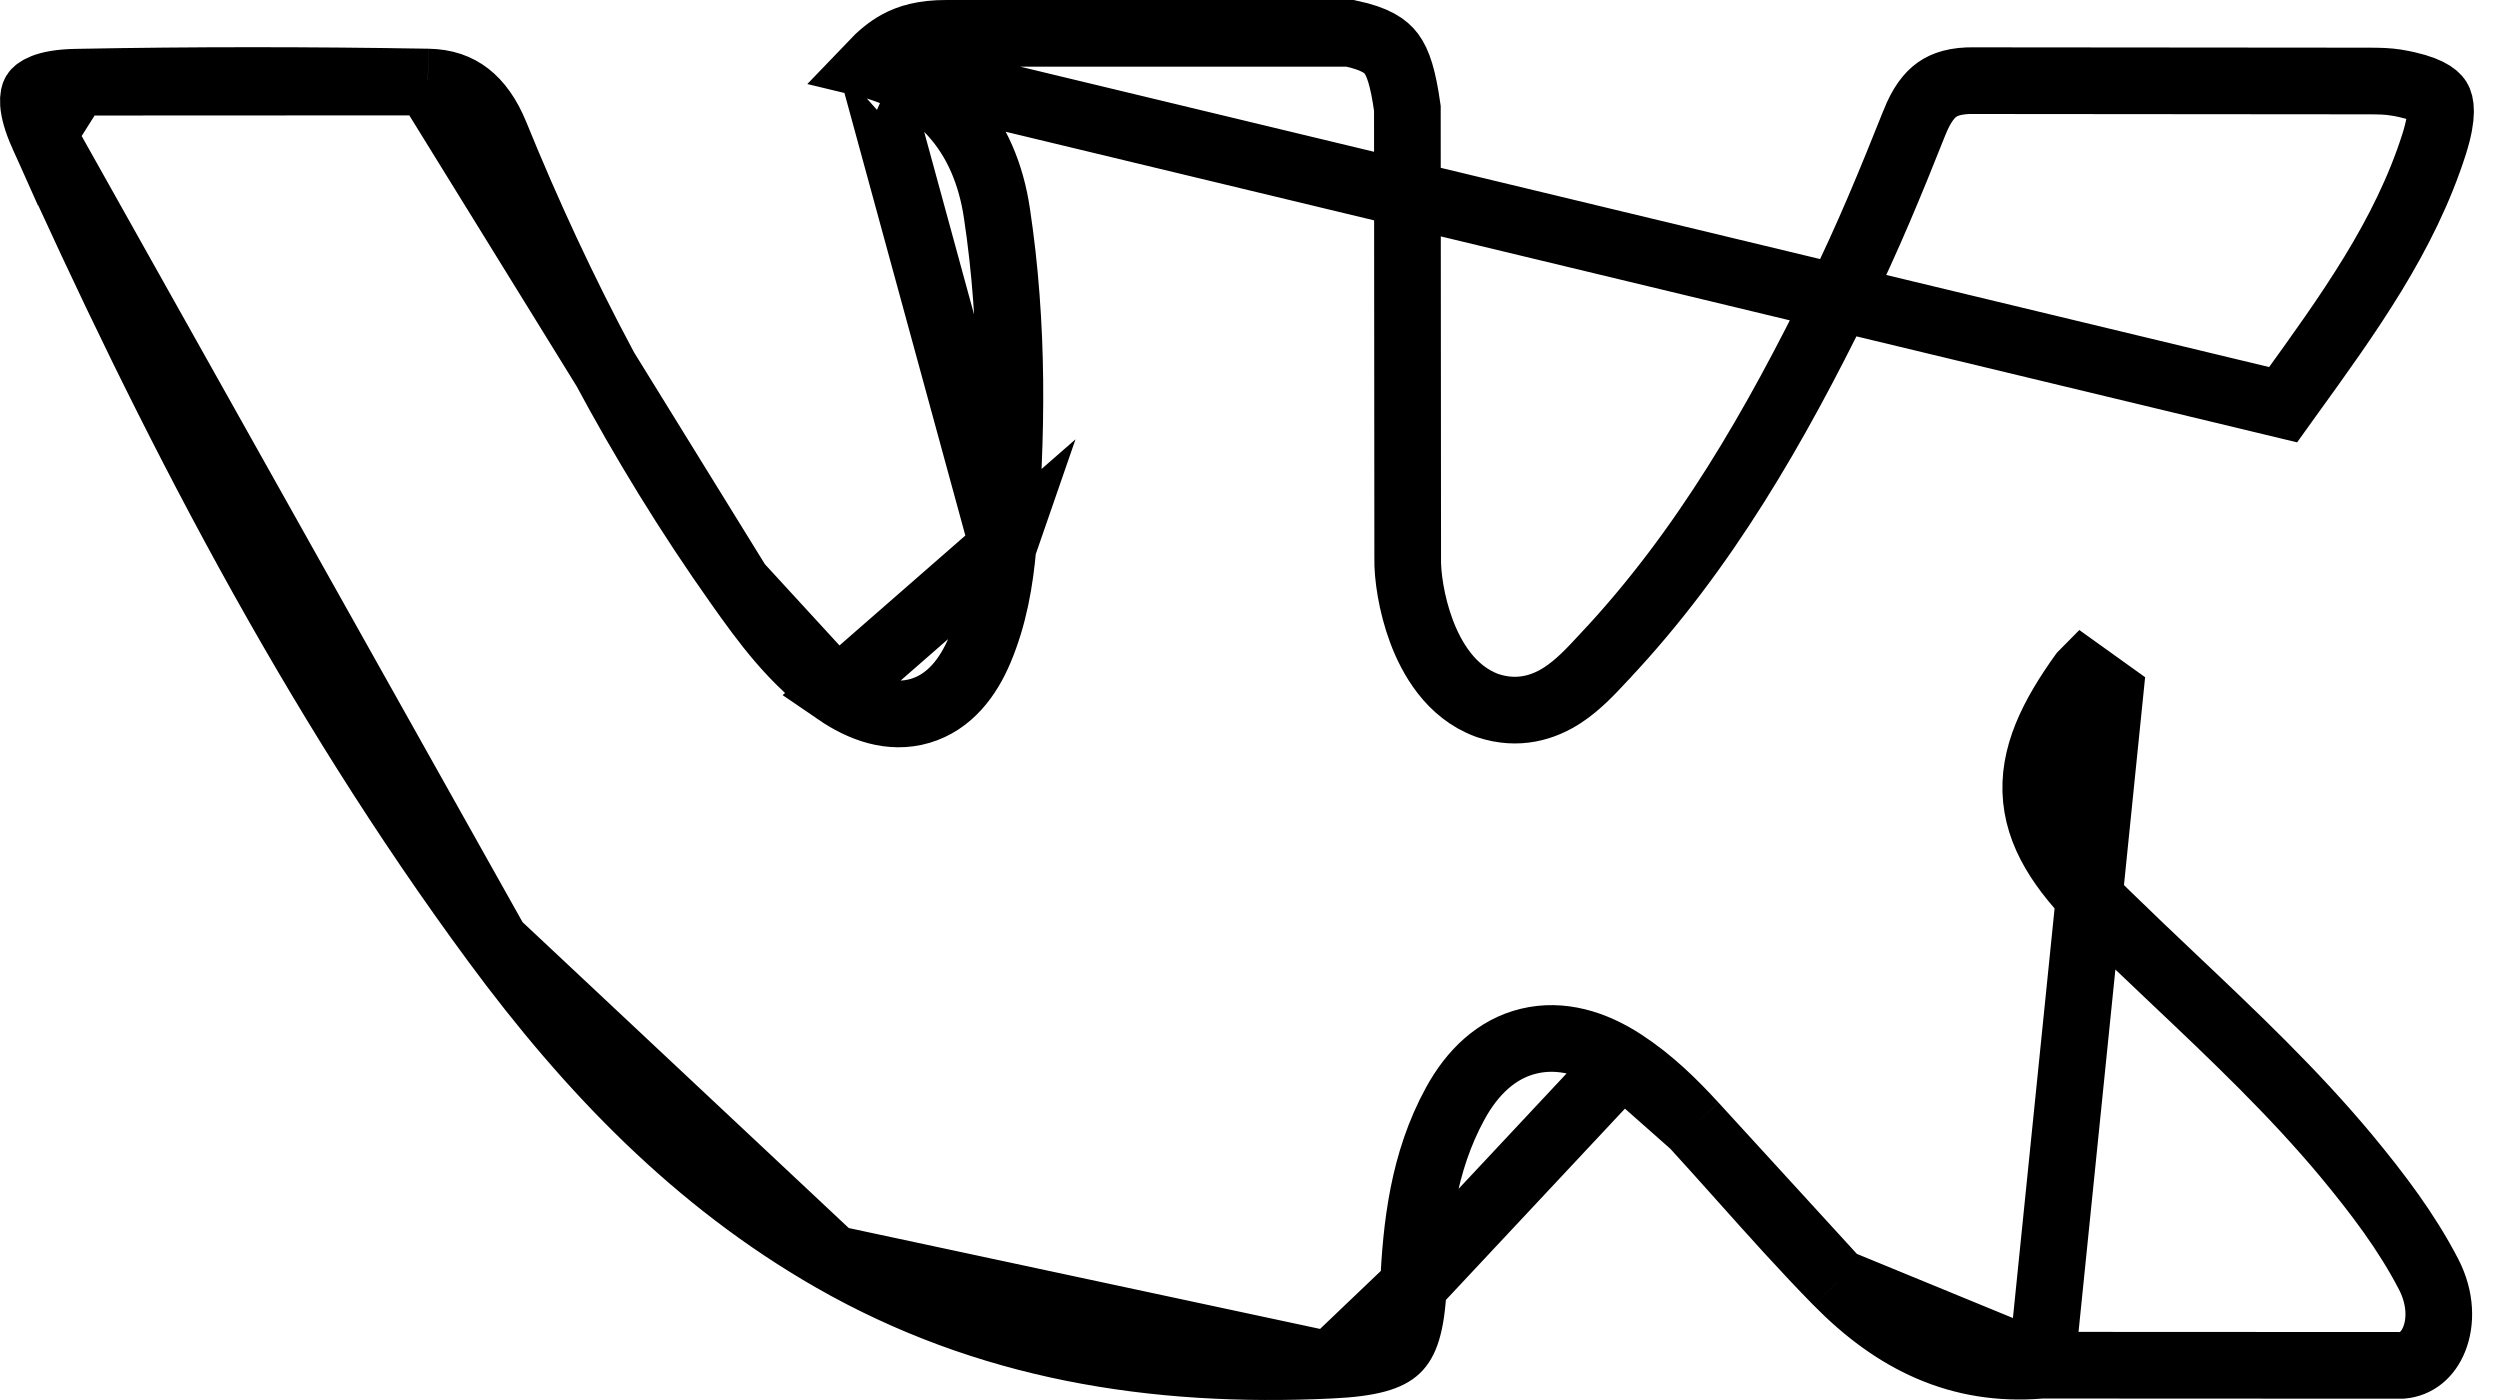
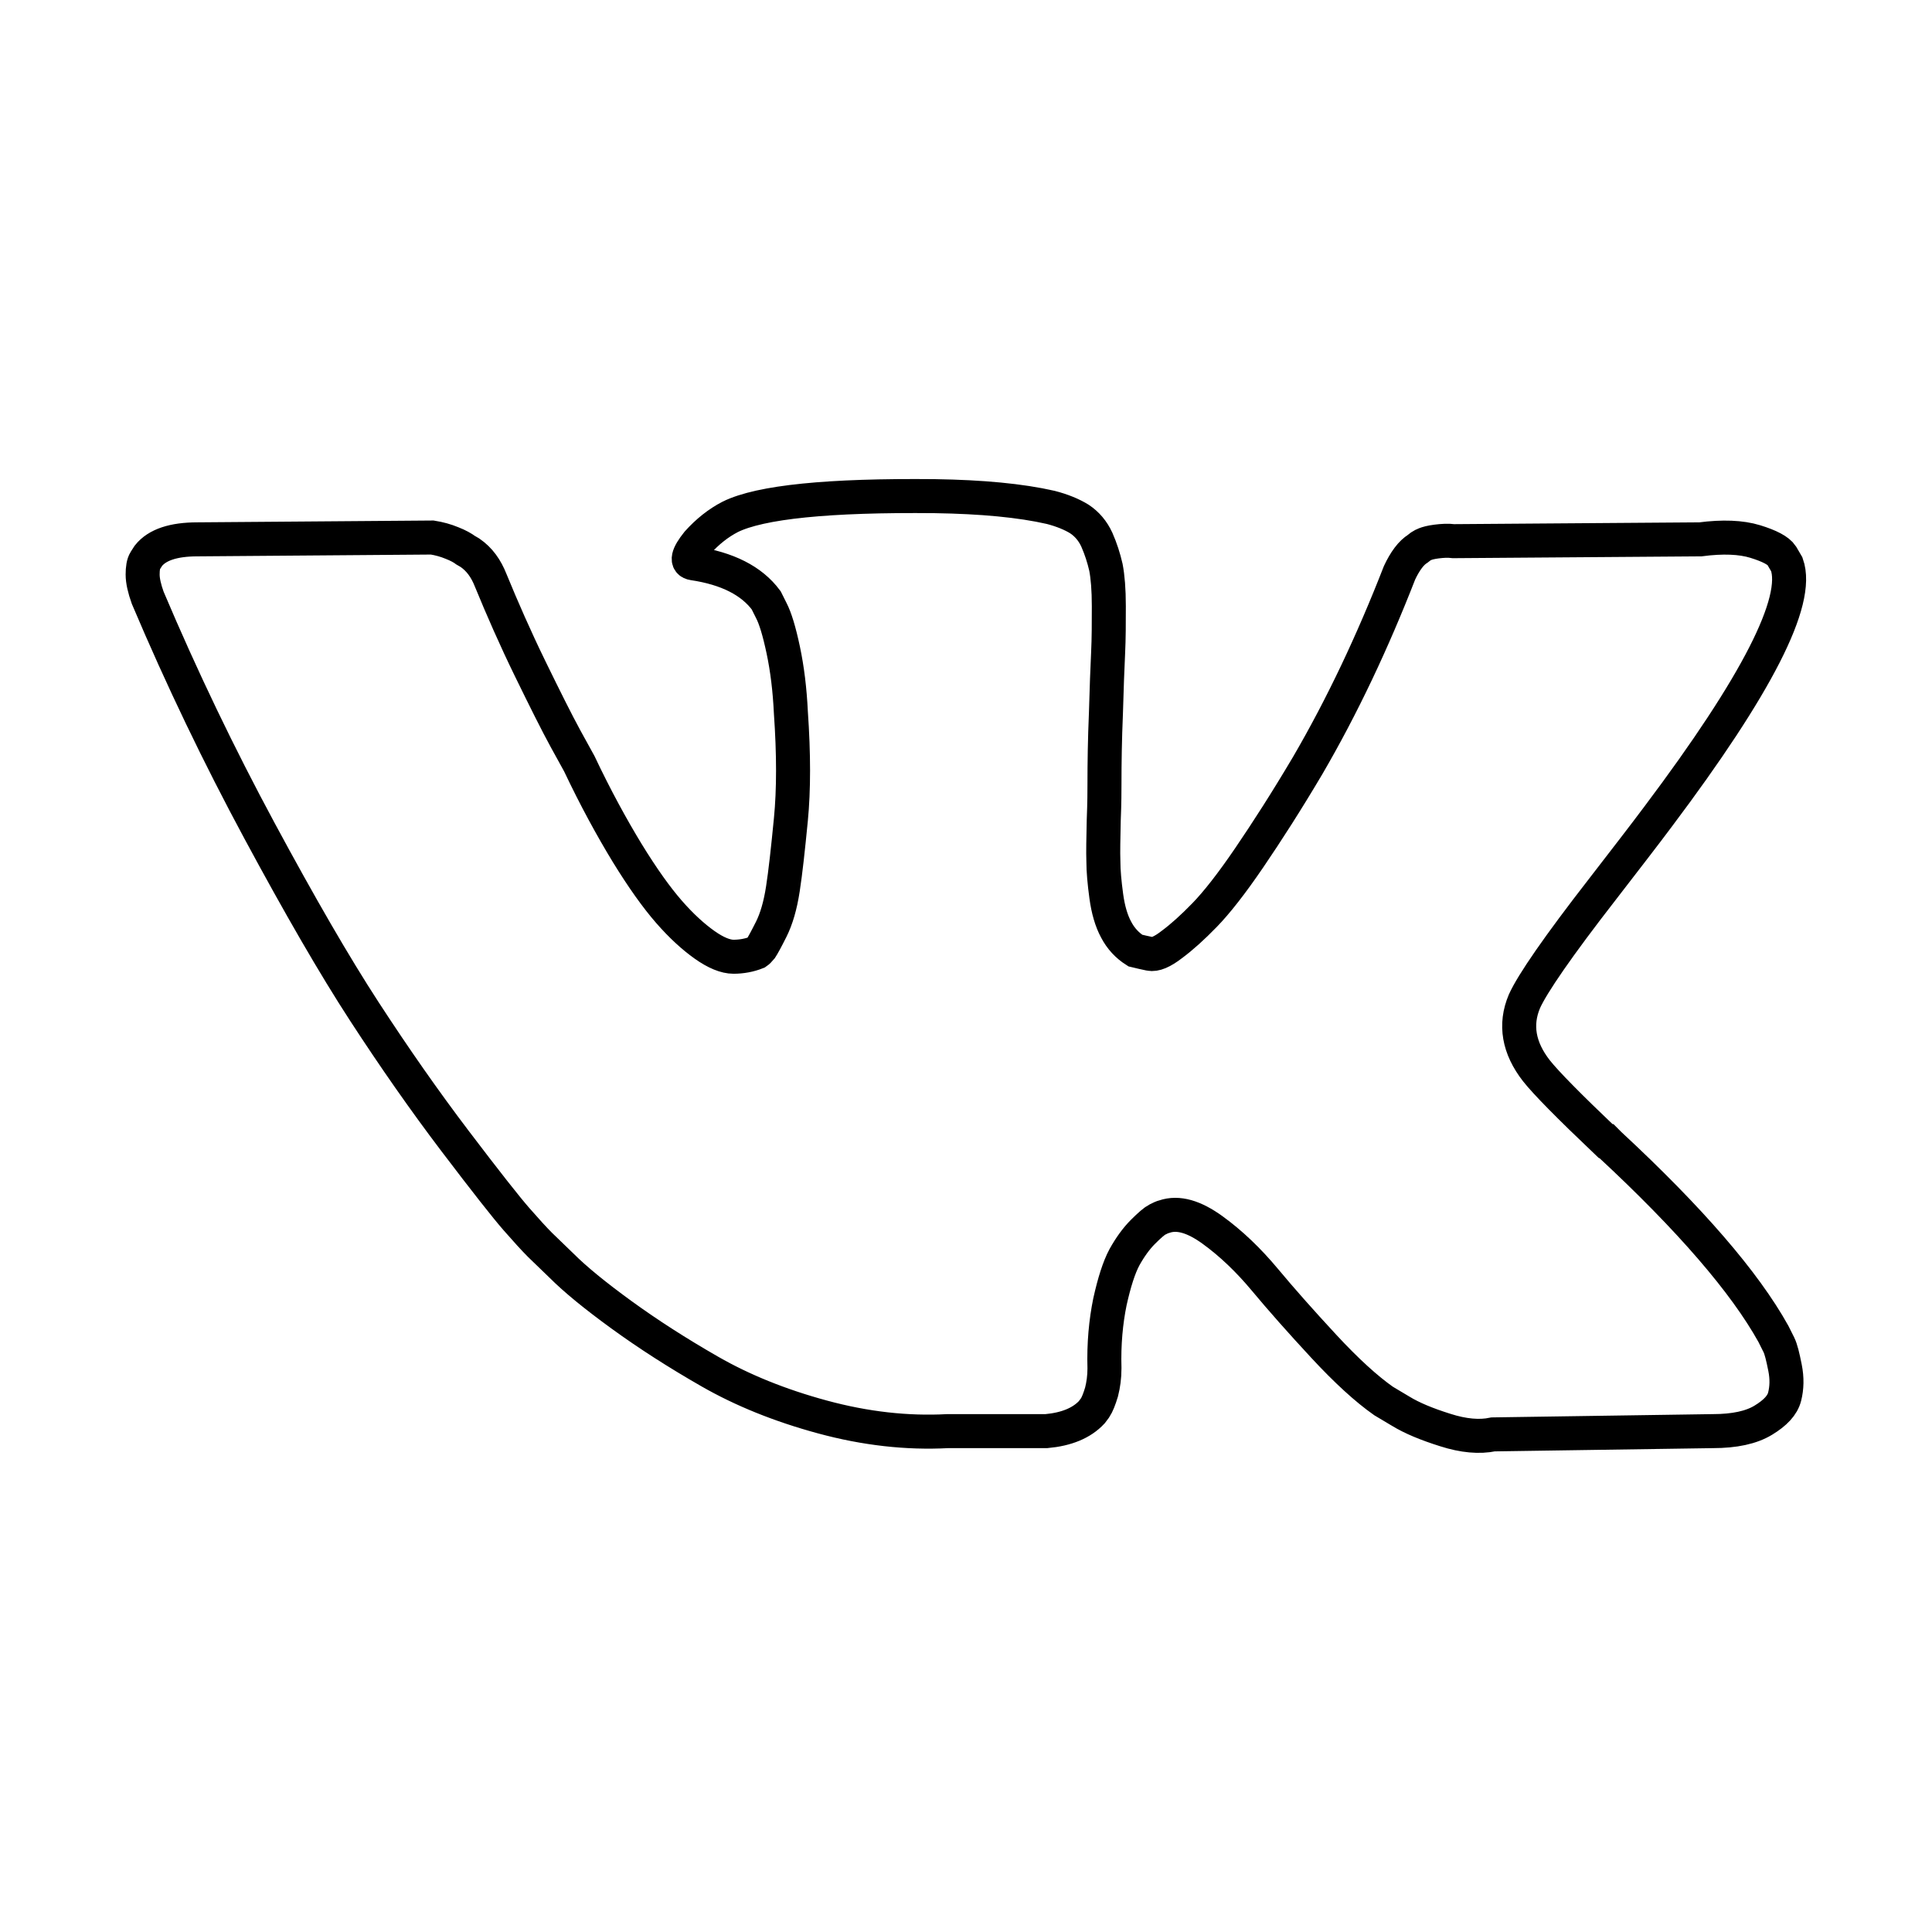
- <svg xmlns="http://www.w3.org/2000/svg" width="75" height="42" viewBox="0 0 75 42" fill="none">
-   <path d="M61.249 40.956L61.291 40.956L72.064 40.961C72.48 40.922 72.831 40.658 73.026 40.175C73.228 39.673 73.236 38.958 72.859 38.229C72.203 36.961 71.334 35.814 70.373 34.655C68.79 32.759 67.019 31.081 65.197 29.356C64.528 28.722 63.852 28.081 63.176 27.421C62.045 26.318 61.217 25.246 61.089 23.971C60.961 22.687 61.57 21.487 62.486 20.21C62.486 20.209 62.486 20.209 62.487 20.208L63.3 20.791L61.249 40.956ZM61.249 40.956L61.208 40.959M61.249 40.956L61.208 40.959M61.208 40.959C58.786 41.16 56.838 40.208 55.121 38.457L55.12 38.457M61.208 40.959L55.12 38.457M55.12 38.457C54.124 37.442 53.189 36.395 52.236 35.329C51.772 34.81 51.304 34.287 50.823 33.76L50.822 33.758M55.12 38.457L50.822 33.758M50.822 33.758C50.212 33.093 49.527 32.414 48.683 31.866L48.683 31.866M50.822 33.758L48.683 31.866M48.683 31.866C47.806 31.296 46.834 31.002 45.868 31.233C44.896 31.465 44.168 32.173 43.661 33.099C42.685 34.877 42.486 36.809 42.401 38.575L42.401 38.578M48.683 31.866L42.401 38.578M42.401 38.578C42.344 39.815 42.129 40.263 41.905 40.475C41.667 40.702 41.176 40.899 39.911 40.956L39.91 40.956M42.401 38.578L39.91 40.956M39.91 40.956C34.578 41.208 29.593 40.399 24.982 37.761L24.982 37.761M39.91 40.956L24.982 37.761M24.982 37.761C20.896 35.423 17.699 32.108 14.88 28.288M24.982 37.761L14.88 28.288M2.286 2.466L2.284 2.466C1.306 2.483 1.081 2.733 1.047 2.786C1.011 2.844 0.888 3.162 1.287 4.051L2.286 2.466ZM2.286 2.466C5.799 2.398 9.314 2.402 12.835 2.461L12.837 2.461M2.286 2.466L12.837 2.461M12.837 2.461C13.353 2.469 13.735 2.615 14.036 2.849C14.349 3.092 14.633 3.475 14.862 4.036C16.794 8.787 19.164 13.321 22.146 17.531L22.146 17.532M12.837 2.461L22.146 17.532M22.146 17.532C22.915 18.616 23.805 19.866 25.107 20.757L22.146 17.532ZM30.09 16.407L30.089 16.41C30.001 17.406 29.824 18.477 29.392 19.498C29.044 20.323 28.487 21.065 27.604 21.326C26.72 21.587 25.848 21.265 25.108 20.758L30.09 16.407ZM30.09 16.407C30.373 13.097 30.414 9.755 29.908 6.4C29.735 5.236 29.309 4.201 28.569 3.392C27.933 2.697 27.111 2.22 26.142 1.955M30.09 16.407L26.142 1.955M26.142 1.955C26.415 1.669 26.663 1.465 26.927 1.319C27.272 1.129 27.711 1 28.387 1H40.505C41.277 1.164 41.572 1.388 41.737 1.607C41.943 1.881 42.092 2.332 42.221 3.249L42.231 16.741C42.219 17.254 42.338 18.115 42.642 18.931C42.937 19.723 43.514 20.757 44.61 21.16L44.627 21.166L44.644 21.172C45.54 21.465 46.302 21.231 46.884 20.85C47.338 20.553 47.732 20.131 48.009 19.833C48.049 19.79 48.087 19.75 48.122 19.713L48.123 19.711C51.152 16.497 53.292 12.721 55.171 8.893C56.018 7.184 56.742 5.417 57.433 3.681L57.433 3.68C57.646 3.146 57.876 2.855 58.111 2.689C58.338 2.528 58.675 2.408 59.247 2.419L59.256 2.42L59.265 2.42L71.026 2.43H71.027C71.377 2.43 71.653 2.437 71.897 2.479L71.898 2.479C72.83 2.638 73.076 2.872 73.144 2.982C73.21 3.088 73.312 3.41 73.026 4.316C72.147 7.081 70.46 9.416 68.666 11.9C68.609 11.98 68.551 12.06 68.493 12.141L26.142 1.955ZM14.88 28.288C9.358 20.807 5.117 12.568 1.287 4.051L14.88 28.288ZM25.643 2.55C25.643 2.55 25.643 2.549 25.644 2.548L25.643 2.55Z" stroke="black" stroke-width="2" />
+ <svg xmlns="http://www.w3.org/2000/svg" version="1.1" id="Capa_1" x="0px" y="0px" viewBox="0 0 532.3 532.3" style="enable-background:new 0 0 532.3 532.3;" xml:space="preserve">
+   <style type="text/css">
+ 	.st0{fill:none;stroke:#000000;stroke-width:9.372;stroke-miterlimit:10;}
+ </style>
+   <g>
+     <g>
+       <path class="st0" d="M441.5,245c6.4-8.3,11.6-15,15.4-20.1c27.2-36.2,39-59.3,35.4-69.4l-1.4-2.4c-0.9-1.4-3.4-2.7-7.3-3.9    c-3.9-1.2-9-1.4-15.1-0.6l-68,0.5c-1.6-0.2-3.1-0.1-4.7,0.1c-1.6,0.2-2.6,0.5-3.1,0.7c-0.5,0.2-0.9,0.4-1.2,0.6l-0.9,0.7    c-0.8,0.5-1.7,1.3-2.6,2.5c-0.9,1.2-1.7,2.6-2.4,4.1c-7.4,19-15.8,36.8-25.3,53.1c-5.8,9.8-11.2,18.2-16.1,25.4    c-4.9,7.2-9,12.4-12.3,15.8c-3.3,3.4-6.3,6.1-9,8.1c-2.7,2.1-4.7,2.9-6.1,2.6c-1.4-0.3-2.8-0.6-4-0.9c-2.2-1.4-4-3.3-5.3-5.8    c-1.3-2.4-2.2-5.5-2.7-9.2c-0.5-3.7-0.8-6.9-0.8-9.6c-0.1-2.7,0-6.4,0.1-11.3c0.2-4.9,0.2-8.2,0.2-9.9c0-6,0.1-12.5,0.4-19.5    c0.2-7,0.4-12.6,0.6-16.6c0.2-4.1,0.2-8.4,0.2-13c0-4.6-0.3-8.1-0.8-10.7c-0.6-2.6-1.4-5.1-2.5-7.6c-1.1-2.4-2.7-4.3-4.8-5.7    c-2.1-1.3-4.8-2.4-7.9-3.2c-8.3-1.9-19-2.9-31.9-3.1c-29.3-0.3-48.1,1.6-56.4,5.7c-3.3,1.7-6.3,4.1-9,7.1    c-2.8,3.5-3.2,5.4-1.2,5.7c9.4,1.4,16.1,4.8,20.1,10.2l1.4,2.8c1.1,2.1,2.2,5.7,3.3,10.9c1.1,5.2,1.8,10.9,2.1,17.2    c0.8,11.5,0.8,21.3,0,29.5c-0.8,8.2-1.5,14.6-2.2,19.1c-0.7,4.6-1.8,8.3-3.2,11.1c-1.4,2.8-2.4,4.6-2.8,5.2    c-0.5,0.6-0.9,1-1.2,1.2c-2,0.8-4.2,1.2-6.4,1.2c-2.2,0-4.9-1.1-8-3.3c-3.1-2.2-6.4-5.2-9.8-9.1c-3.4-3.9-7.2-9.2-11.5-16.2    c-4.2-6.9-8.7-15.1-13.2-24.6l-3.8-6.9c-2.4-4.4-5.6-10.8-9.7-19.2c-4.1-8.4-7.7-16.6-10.9-24.4c-1.3-3.3-3.1-5.8-5.7-7.6    l-1.2-0.7c-0.8-0.6-2-1.3-3.8-2c-1.7-0.7-3.5-1.2-5.4-1.5l-64.7,0.5c-6.6,0-11.1,1.5-13.5,4.5l-0.9,1.4c-0.5,0.8-0.7,2.1-0.7,3.8    c0,1.7,0.5,3.9,1.4,6.4c9.4,22.2,19.7,43.6,30.8,64.2c11.1,20.6,20.7,37.2,28.9,49.8c8.2,12.6,16.5,24.5,25,35.7    c8.5,11.2,14.1,18.3,16.9,21.5c2.8,3.2,4.9,5.5,6.5,7.1l5.9,5.7c3.8,3.8,9.3,8.3,16.6,13.6c7.3,5.3,15.4,10.5,24.3,15.6    c8.9,5.1,19.2,9.3,31,12.5c11.8,3.2,23.3,4.5,34.5,3.9h27.2c5.5-0.5,9.7-2.2,12.5-5.2l0.9-1.2c0.6-0.9,1.2-2.4,1.8-4.4    c0.5-2,0.8-4.1,0.8-6.5c-0.2-6.8,0.4-12.9,1.5-18.3c1.2-5.4,2.5-9.5,4-12.3c1.5-2.7,3.2-5.1,5.1-7c1.9-1.9,3.2-3,4-3.4    c0.8-0.4,1.4-0.7,1.9-0.8c3.8-1.3,8.2,0,13.3,3.7c5.1,3.7,9.9,8.3,14.4,13.7c4.5,5.4,9.9,11.5,16.2,18.3    c6.3,6.8,11.8,11.8,16.5,15.1l4.7,2.8c3.1,1.9,7.2,3.6,12.3,5.2c5,1.6,9.4,2,13.2,1.2l60.5-0.9c6,0,10.6-1,13.9-3    c3.3-2,5.3-4.1,5.9-6.5c0.6-2.4,0.7-5,0.1-8c-0.6-3-1.1-5.1-1.7-6.3c-0.6-1.2-1.1-2.2-1.5-3c-7.9-14.2-22.9-31.6-45.1-52.2    l-0.5-0.5l-0.2-0.2l-0.2-0.2h-0.2c-10.1-9.6-16.5-16.1-19.1-19.4c-4.9-6.3-6-12.7-3.3-19.1C422.2,271,429.3,260.7,441.5,245z" />
+     </g>
+   </g>
</svg>
